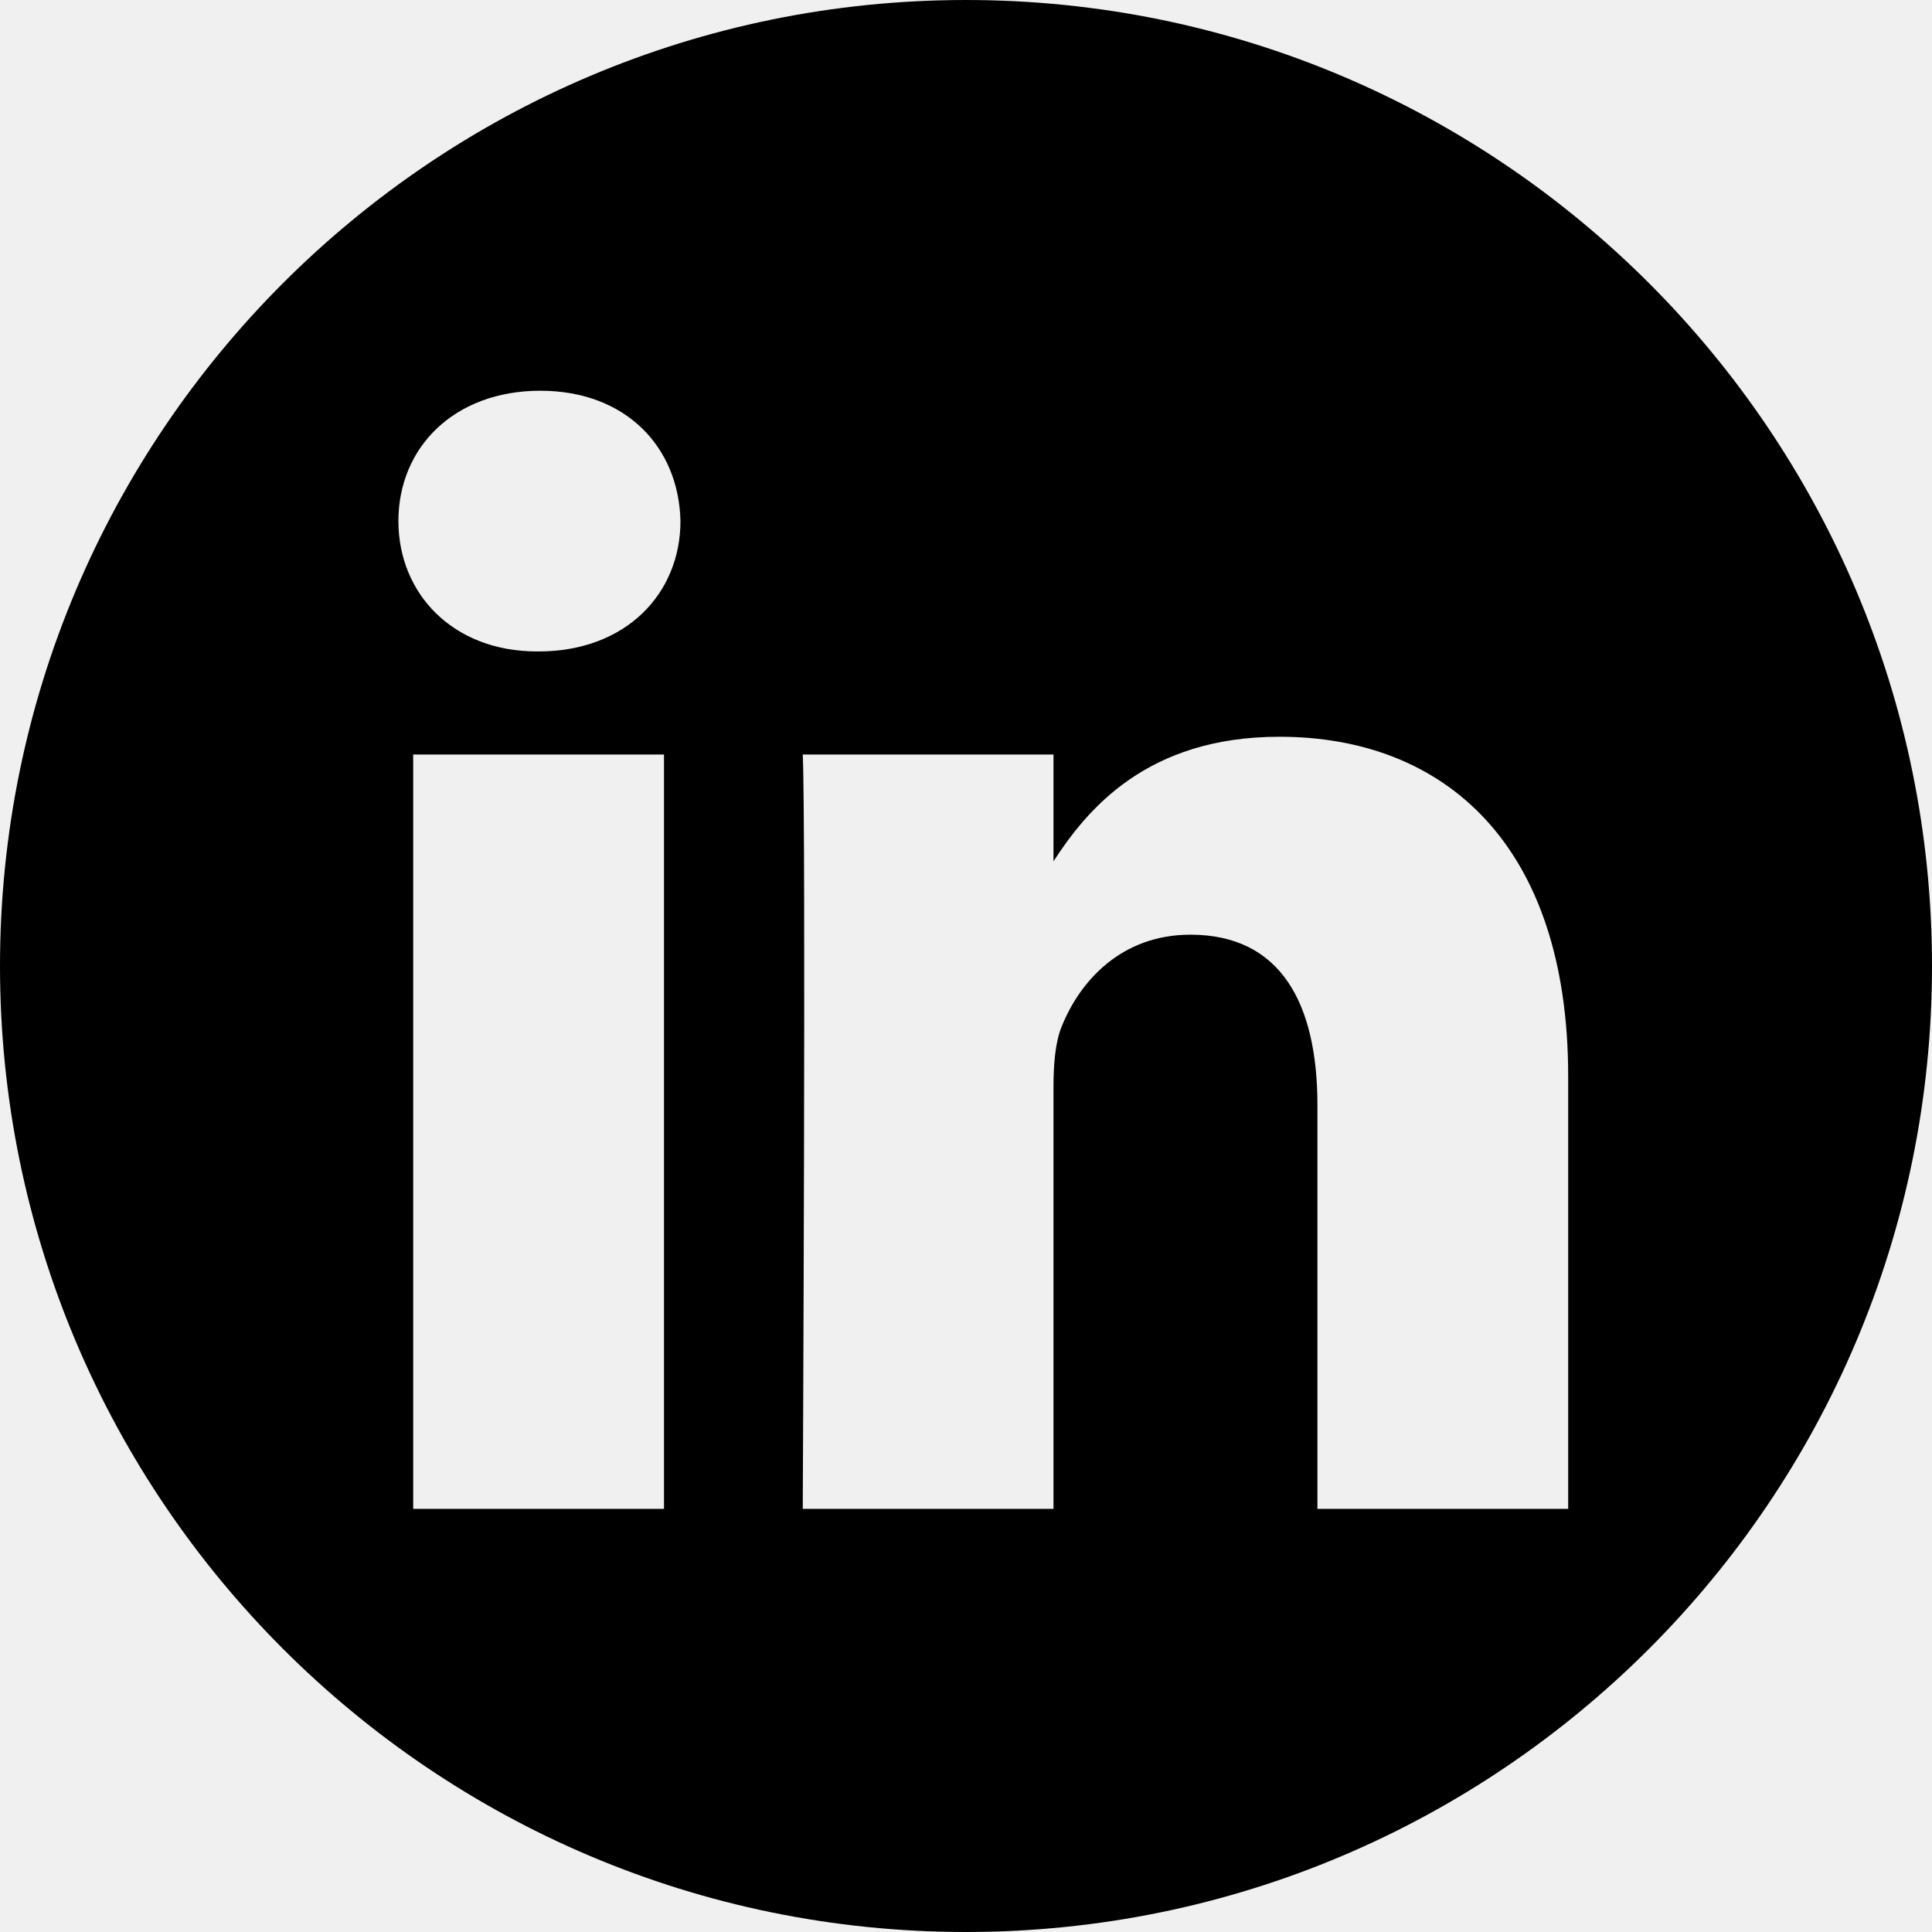
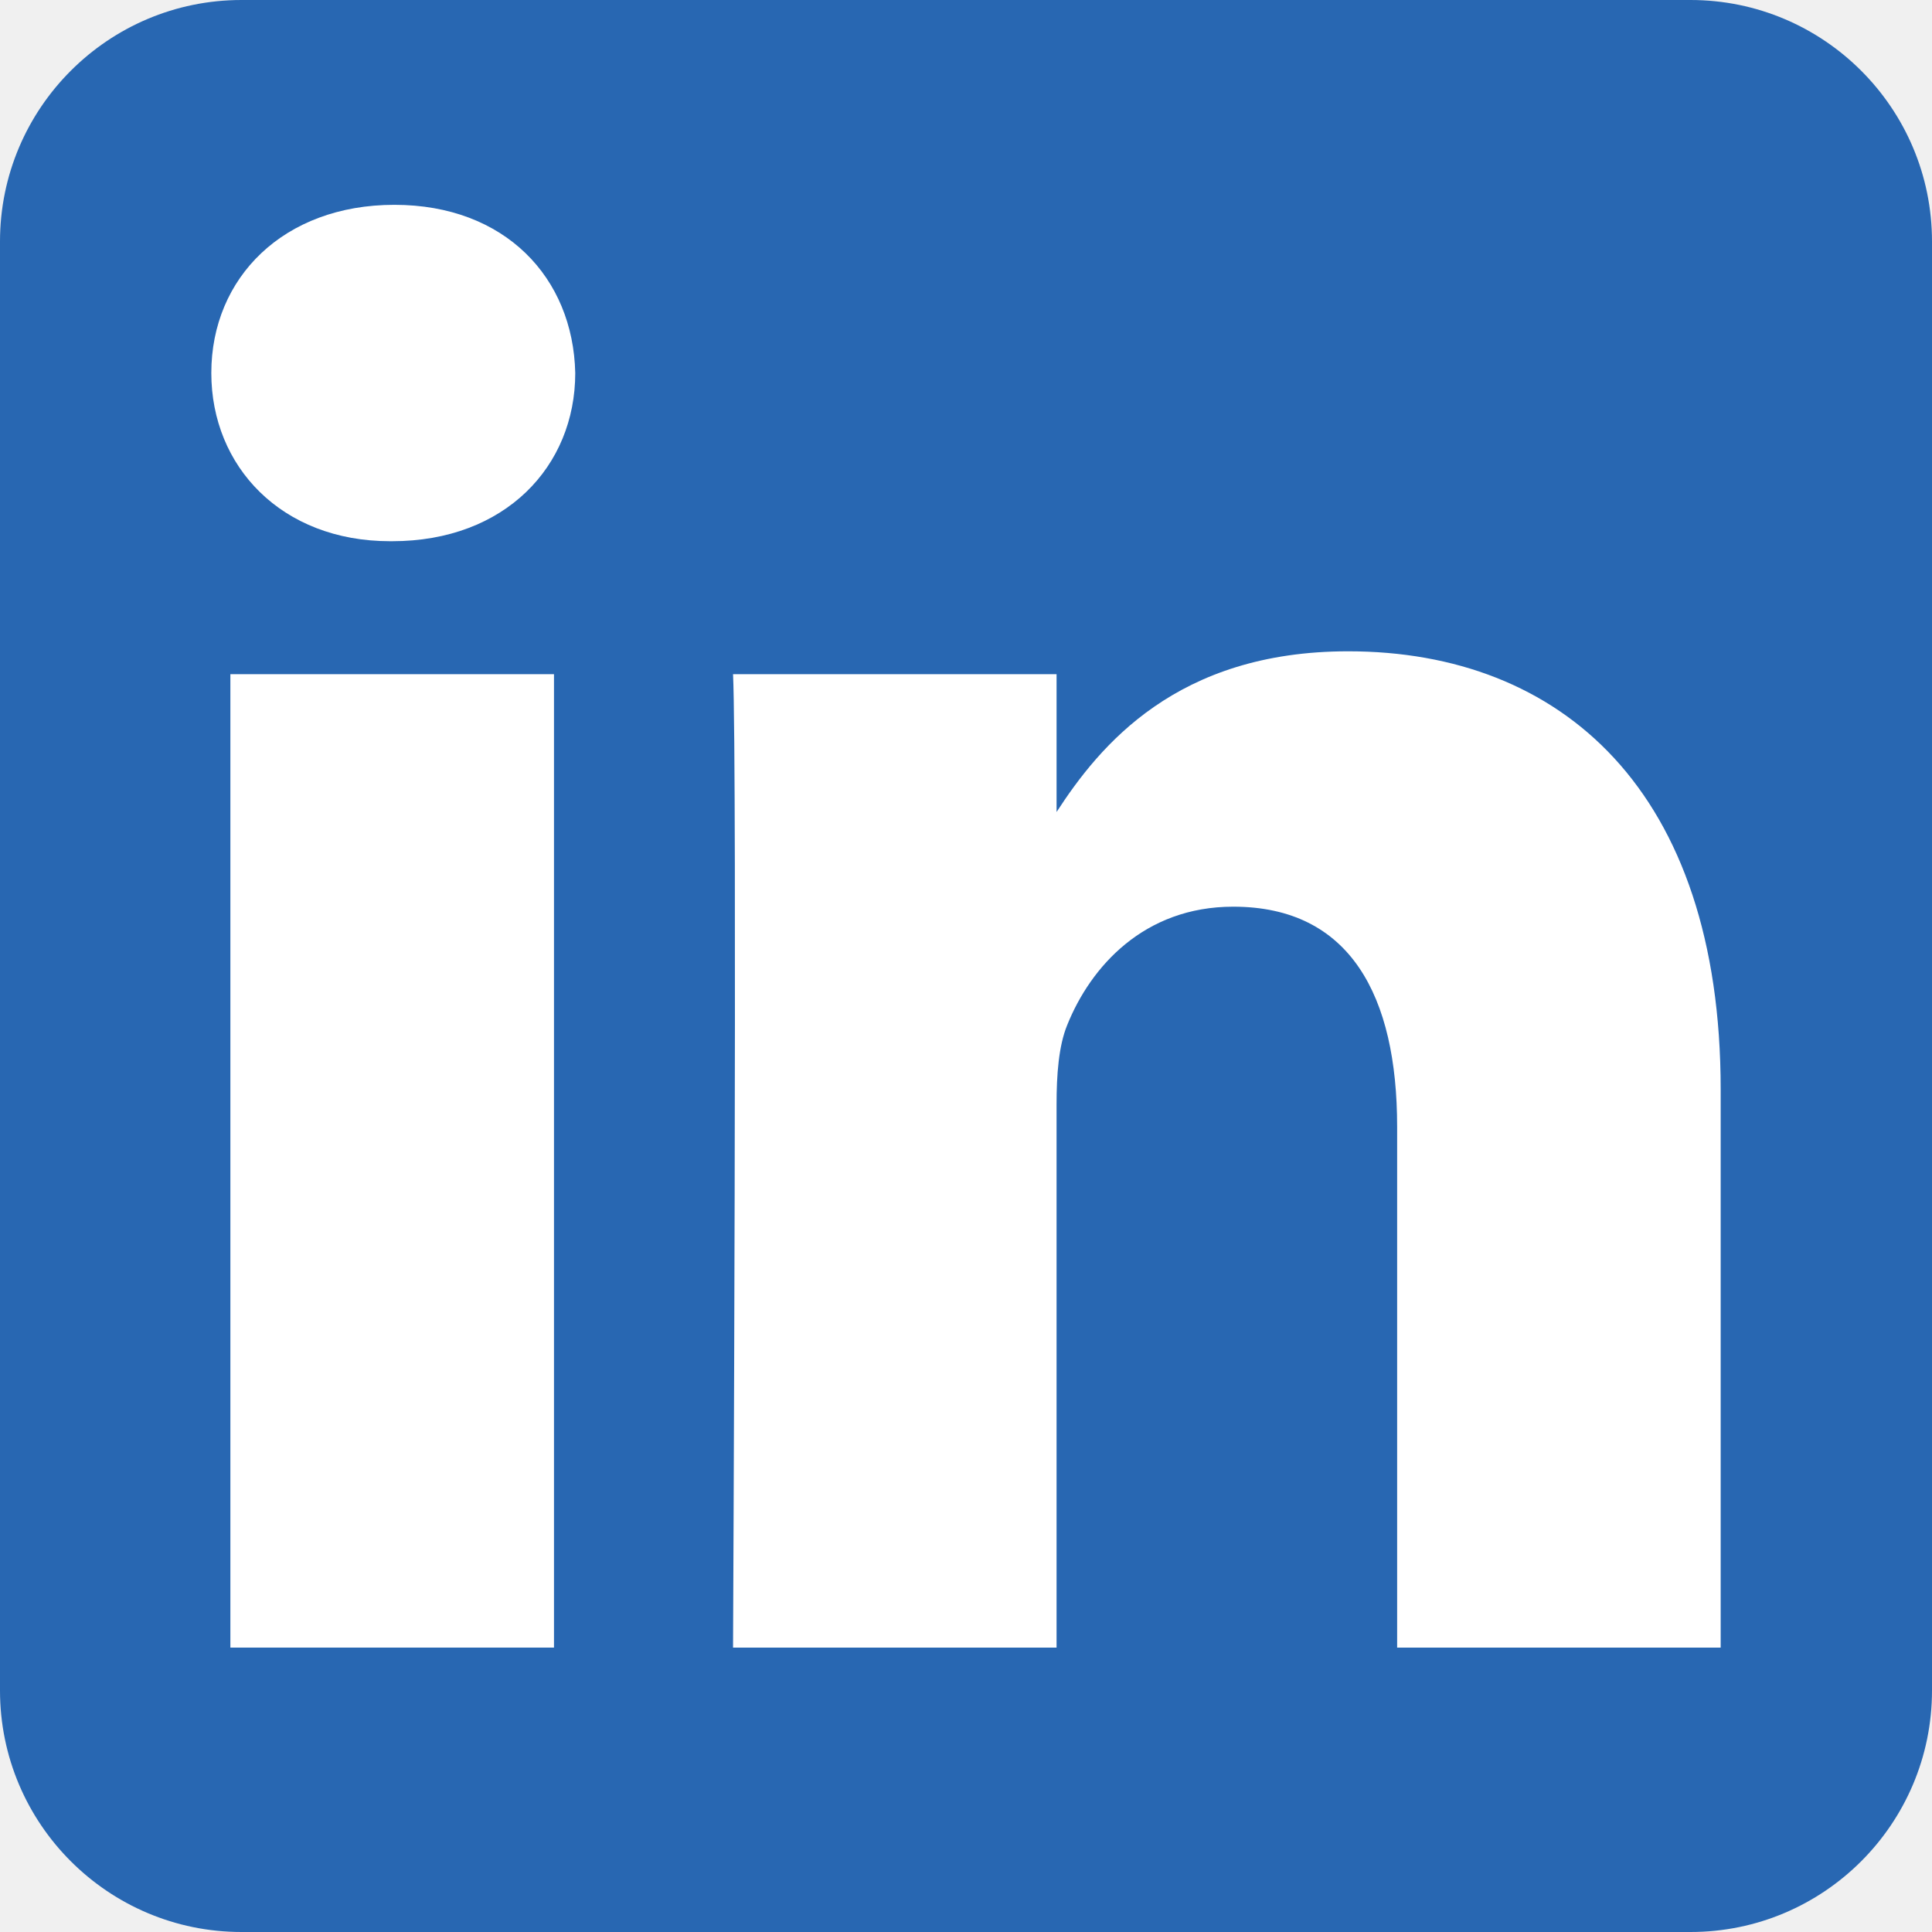
<svg xmlns="http://www.w3.org/2000/svg" height="100%" style="fill-rule:evenodd;clip-rule:evenodd;stroke-linejoin:round;stroke-miterlimit:2;" version="1.1" viewBox="0 0 512 512" width="100%" xml:space="preserve">
-   <path d="M256,0c141.29,0 256,114.71 256,256c0,141.29 -114.71,256 -256,256c-141.29,0 -256,-114.71 -256,-256c0,-141.29 114.71,-256 256,-256Zm-80.037,399.871l0,-199.921l-66.464,0l0,199.921l66.464,0Zm239.62,0l0,-114.646c0,-61.409 -32.787,-89.976 -76.509,-89.976c-35.255,0 -51.047,19.389 -59.889,33.007l0,-28.306l-66.447,0c0.881,18.757 0,199.921 0,199.921l66.446,0l0,-111.65c0,-5.976 0.43,-11.95 2.191,-16.221c4.795,-11.935 15.737,-24.299 34.095,-24.299c24.034,0 33.663,18.34 33.663,45.204l0,106.966l66.45,0Zm-272.403,-296.321c-22.74,0 -37.597,14.95 -37.597,34.545c0,19.182 14.405,34.544 36.717,34.544l0.429,0c23.175,0 37.6,-15.362 37.6,-34.544c-0.43,-19.595 -14.424,-34.545 -37.149,-34.545Z" />
+   <g id="g5891">
+     <path d="M512,64c0,-35.323 -28.677,-64 -64,-64l-384,0c-35.323,0 -64,28.677 -64,64l0,384c0,35.323 28.677,64 64,64l384,0c35.323,0 64,-28.677 64,-64l0,-384Z" id="background" style="fill:#2867b2;" />
+     <g id="shapes">
+       <rect height="257.962" id="rect11" style="fill:#fff;" width="85.76" x="61.053" y="178.667" />
+       <path d="M104.512,54.28c-29.341,0 -48.512,19.29 -48.512,44.573c0,24.752 18.588,44.574 47.377,44.574l0.554,0c29.903,0 48.516,-19.822 48.516,-44.574c-0.555,-25.283 -18.611,-44.573 -47.935,-44.573Z" id="path13-0" style="fill:#fff;fill-rule:nonzero;" />
+       <path d="M357.278,172.601c-45.49,0 -65.866,25.017 -77.276,42.589l0,-36.523l-85.738,0c1.137,24.197 0,257.961 0,257.961l85.737,0l0,-144.064c0,-7.711 0.554,-15.42 2.827,-20.931c6.188,-15.4 20.305,-31.352 43.993,-31.352c31.012,0 43.436,23.664 43.436,58.327l0,138.02l85.741,0l0,-147.93c0,-79.237 -42.305,-116.097 -98.72,-116.097Z" id="path15" style="fill:#fff;fill-rule:nonzero;" />
+     </g>
+   </g>
</svg>
